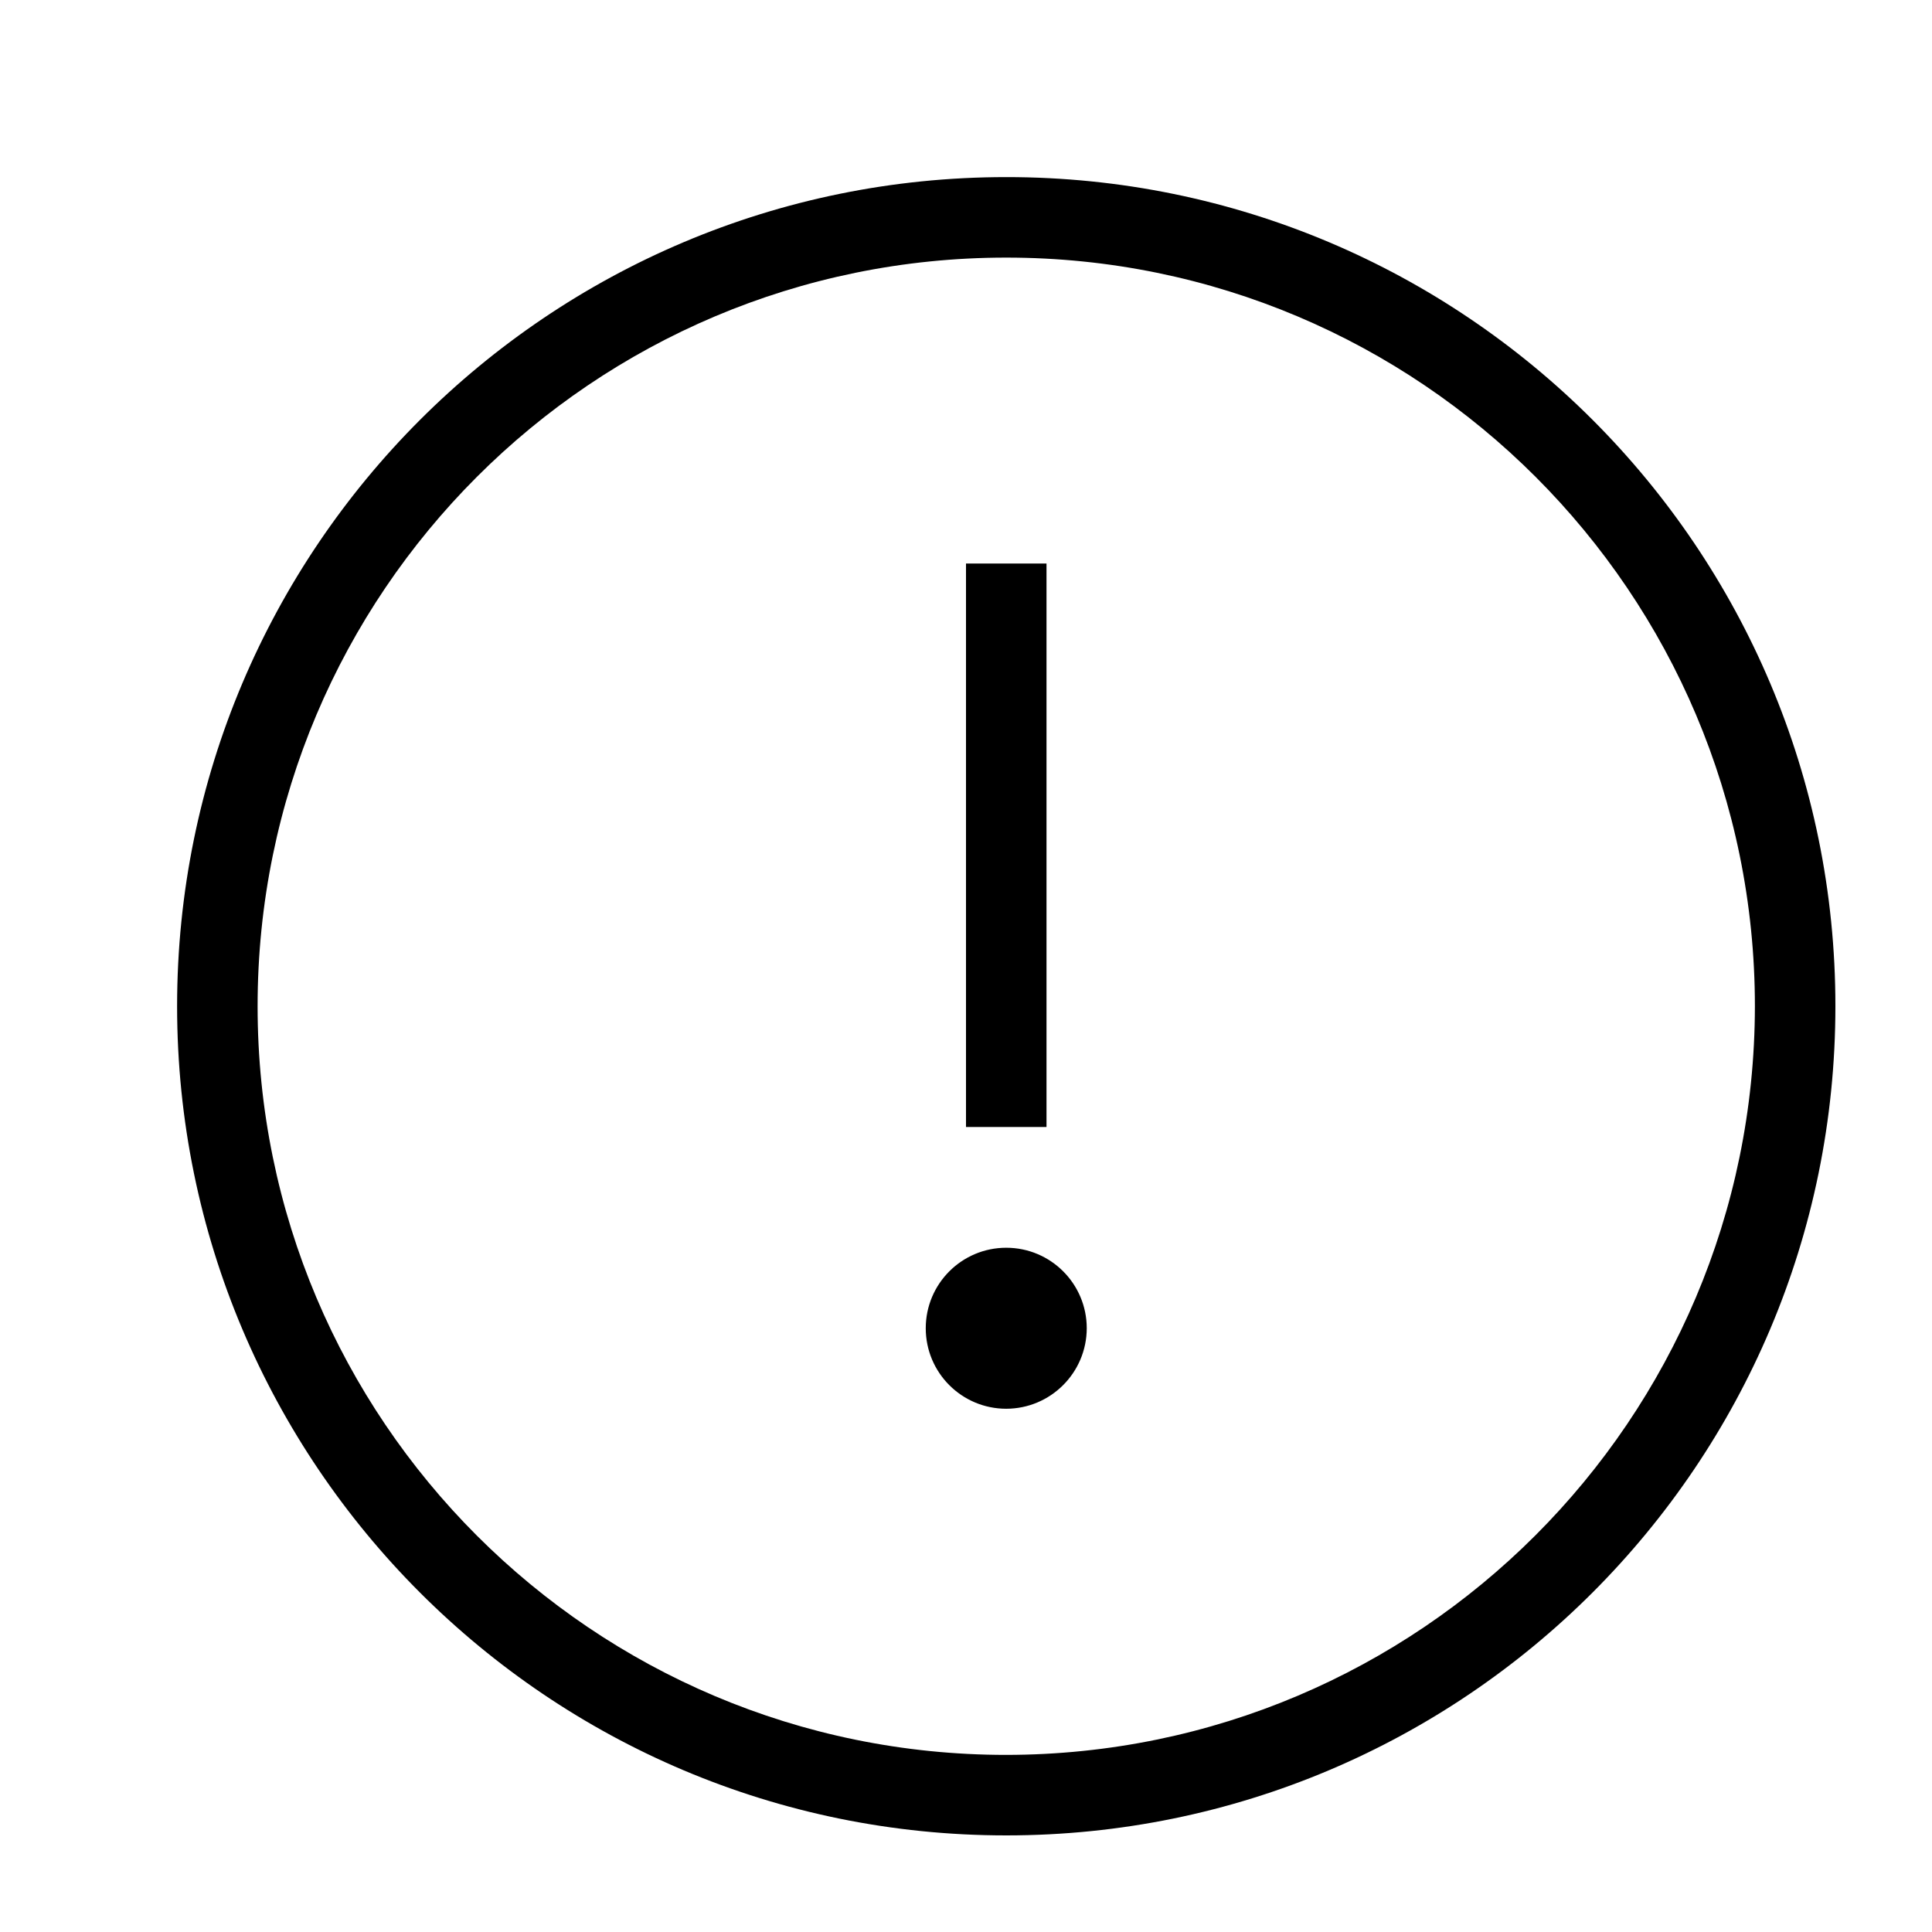
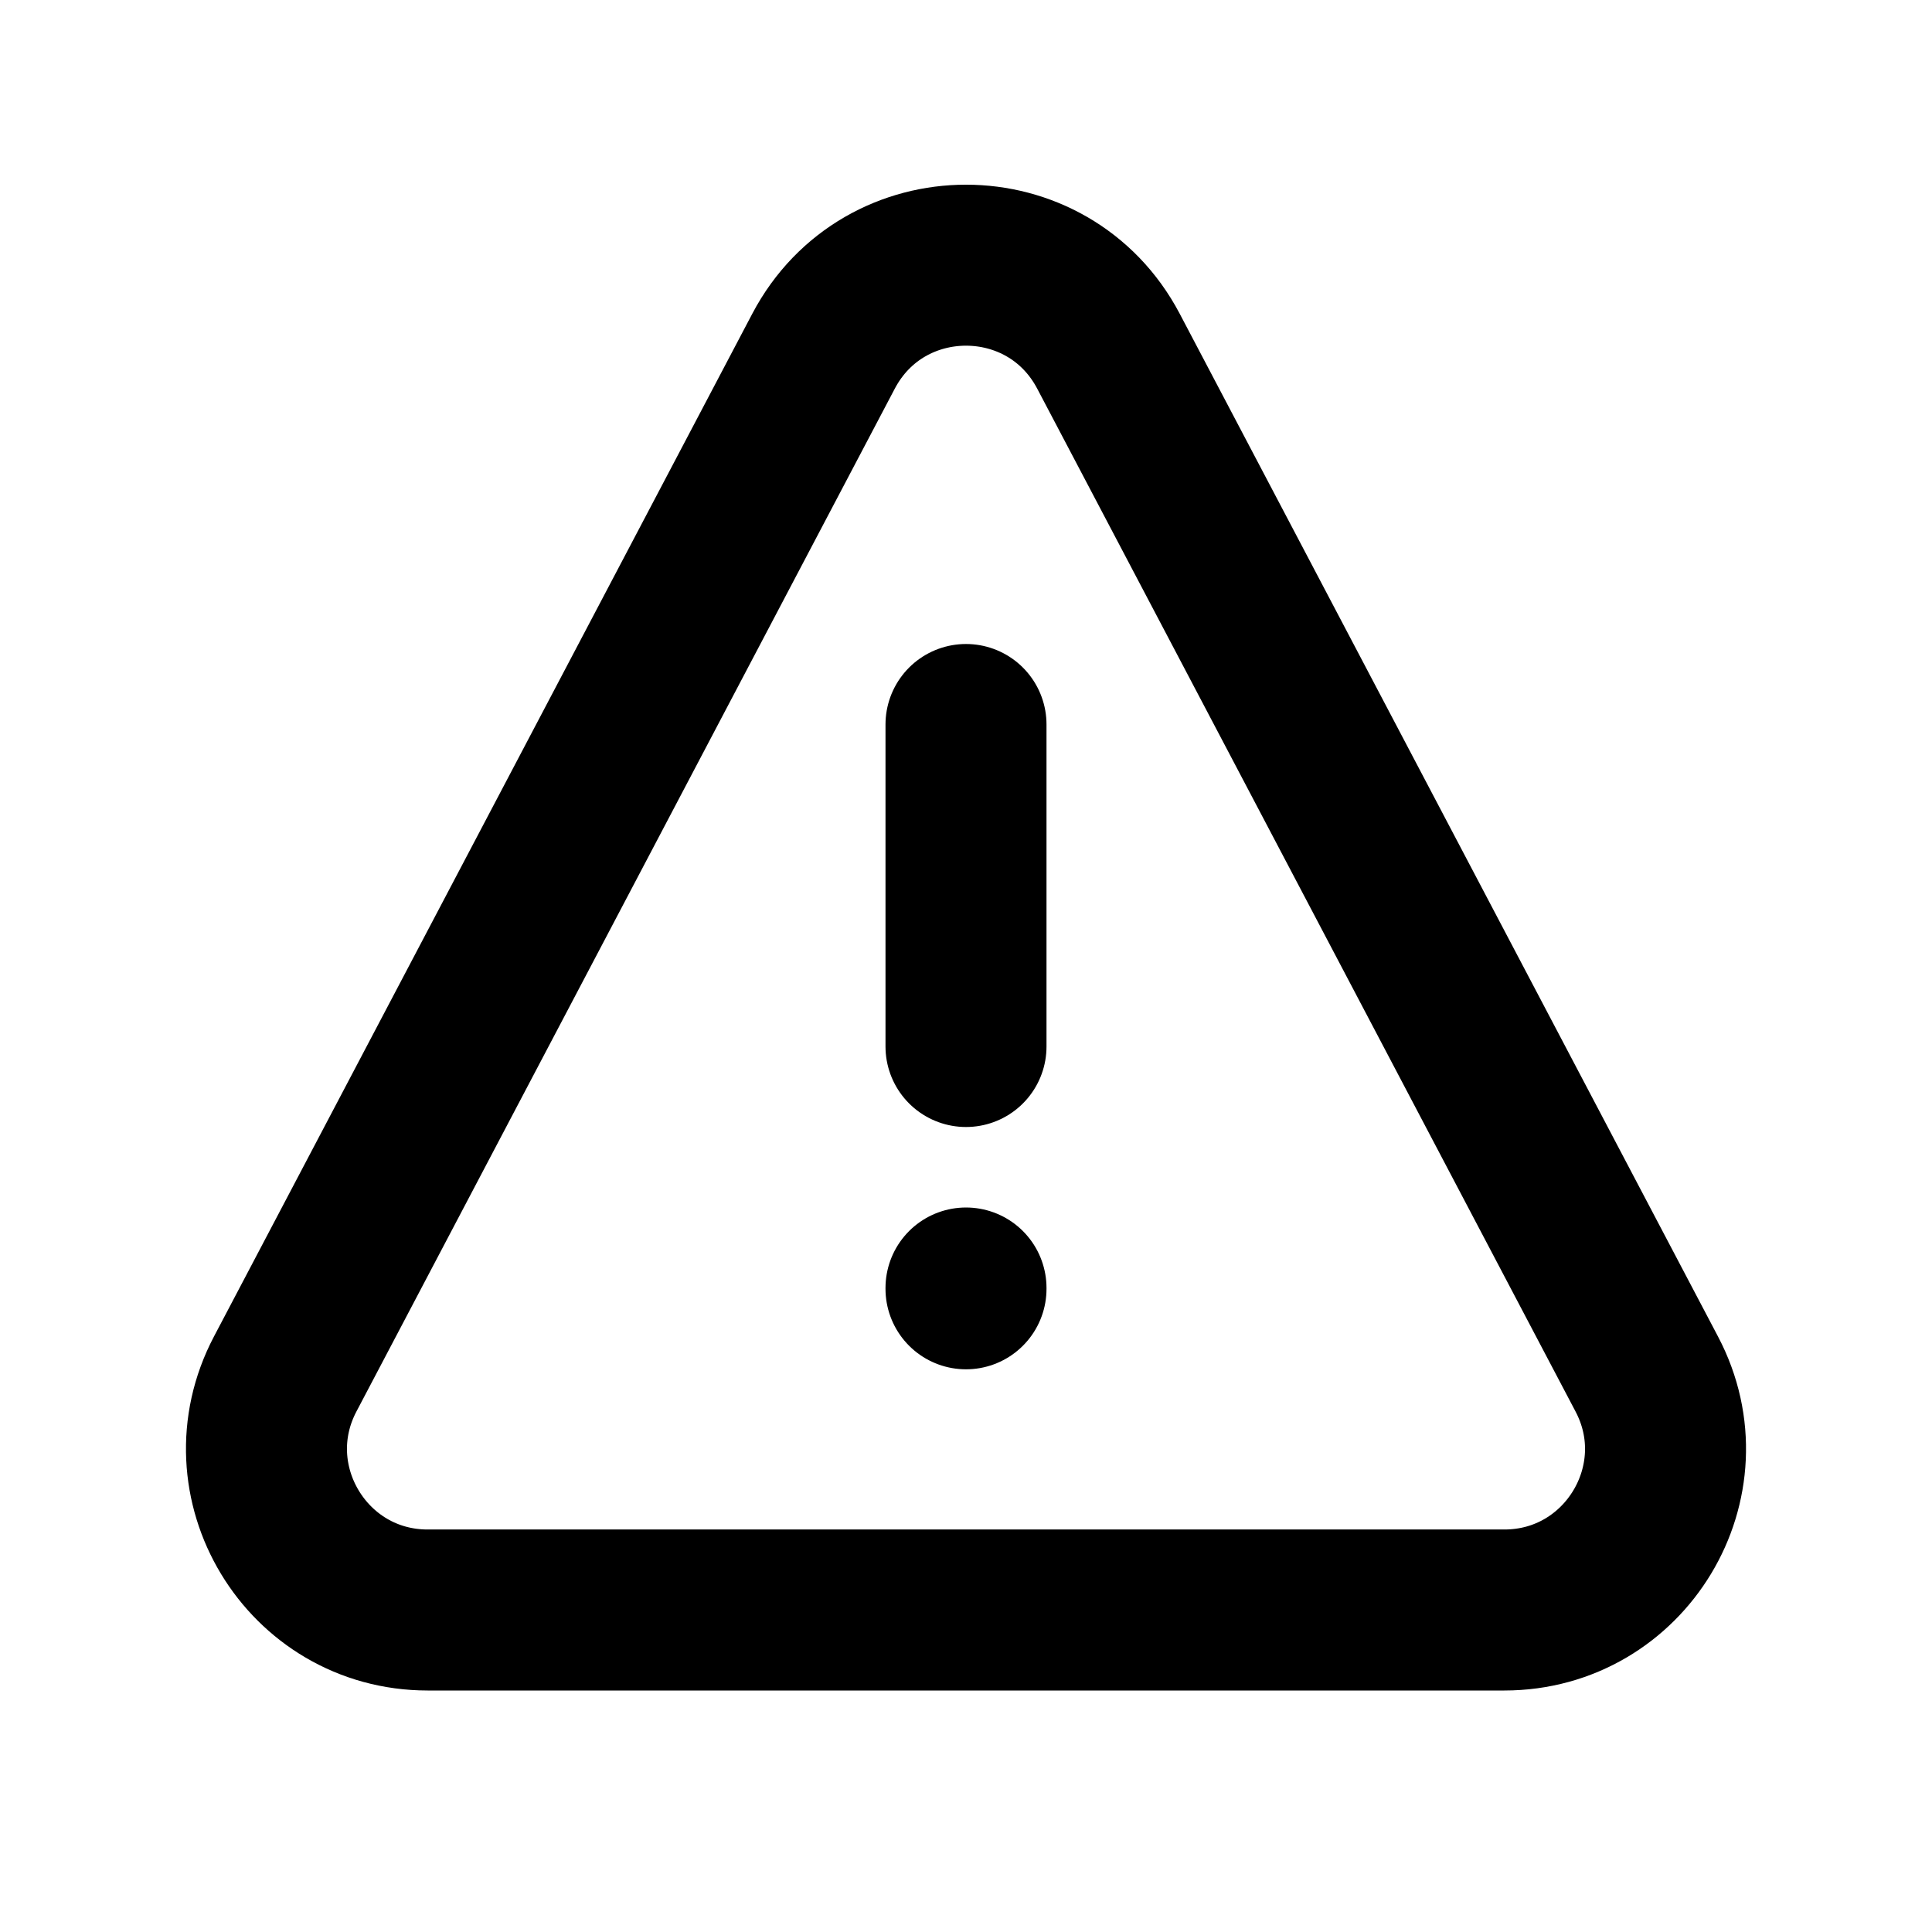
- <svg xmlns="http://www.w3.org/2000/svg" width="800px" height="800px" viewBox="0 0 24 24">
-   <path d="M12 7h1v7h-1zm1.5 9.5a1 1 0 1 0-1 1 1.002 1.002 0 0 0 1-1zm9.3-4A10.3 10.3 0 1 1 12.5 2.2a10.297 10.297 0 0 1 10.3 10.3zm-1 0a9.3 9.3 0 1 0-9.3 9.3 9.31 9.31 0 0 0 9.3-9.3z" />
-   <path fill="none" d="M0 0h24v24H0z" />
+ <svg xmlns="http://www.w3.org/2000/svg" width="800px" height="800px" viewBox="0 0 24 24" fill="none">
+   <path stroke="#000000" stroke-linecap="round" stroke-linejoin="round" stroke-width="2" d="M12 9v4m0 3v.01M5.313 20h13.374c1.505 0 2.471-1.6 1.77-2.931L13.77 4.363c-.75-1.425-2.79-1.425-3.54 0L3.543 17.068C2.842 18.4 3.808 20 5.313 20Z" />
</svg>
